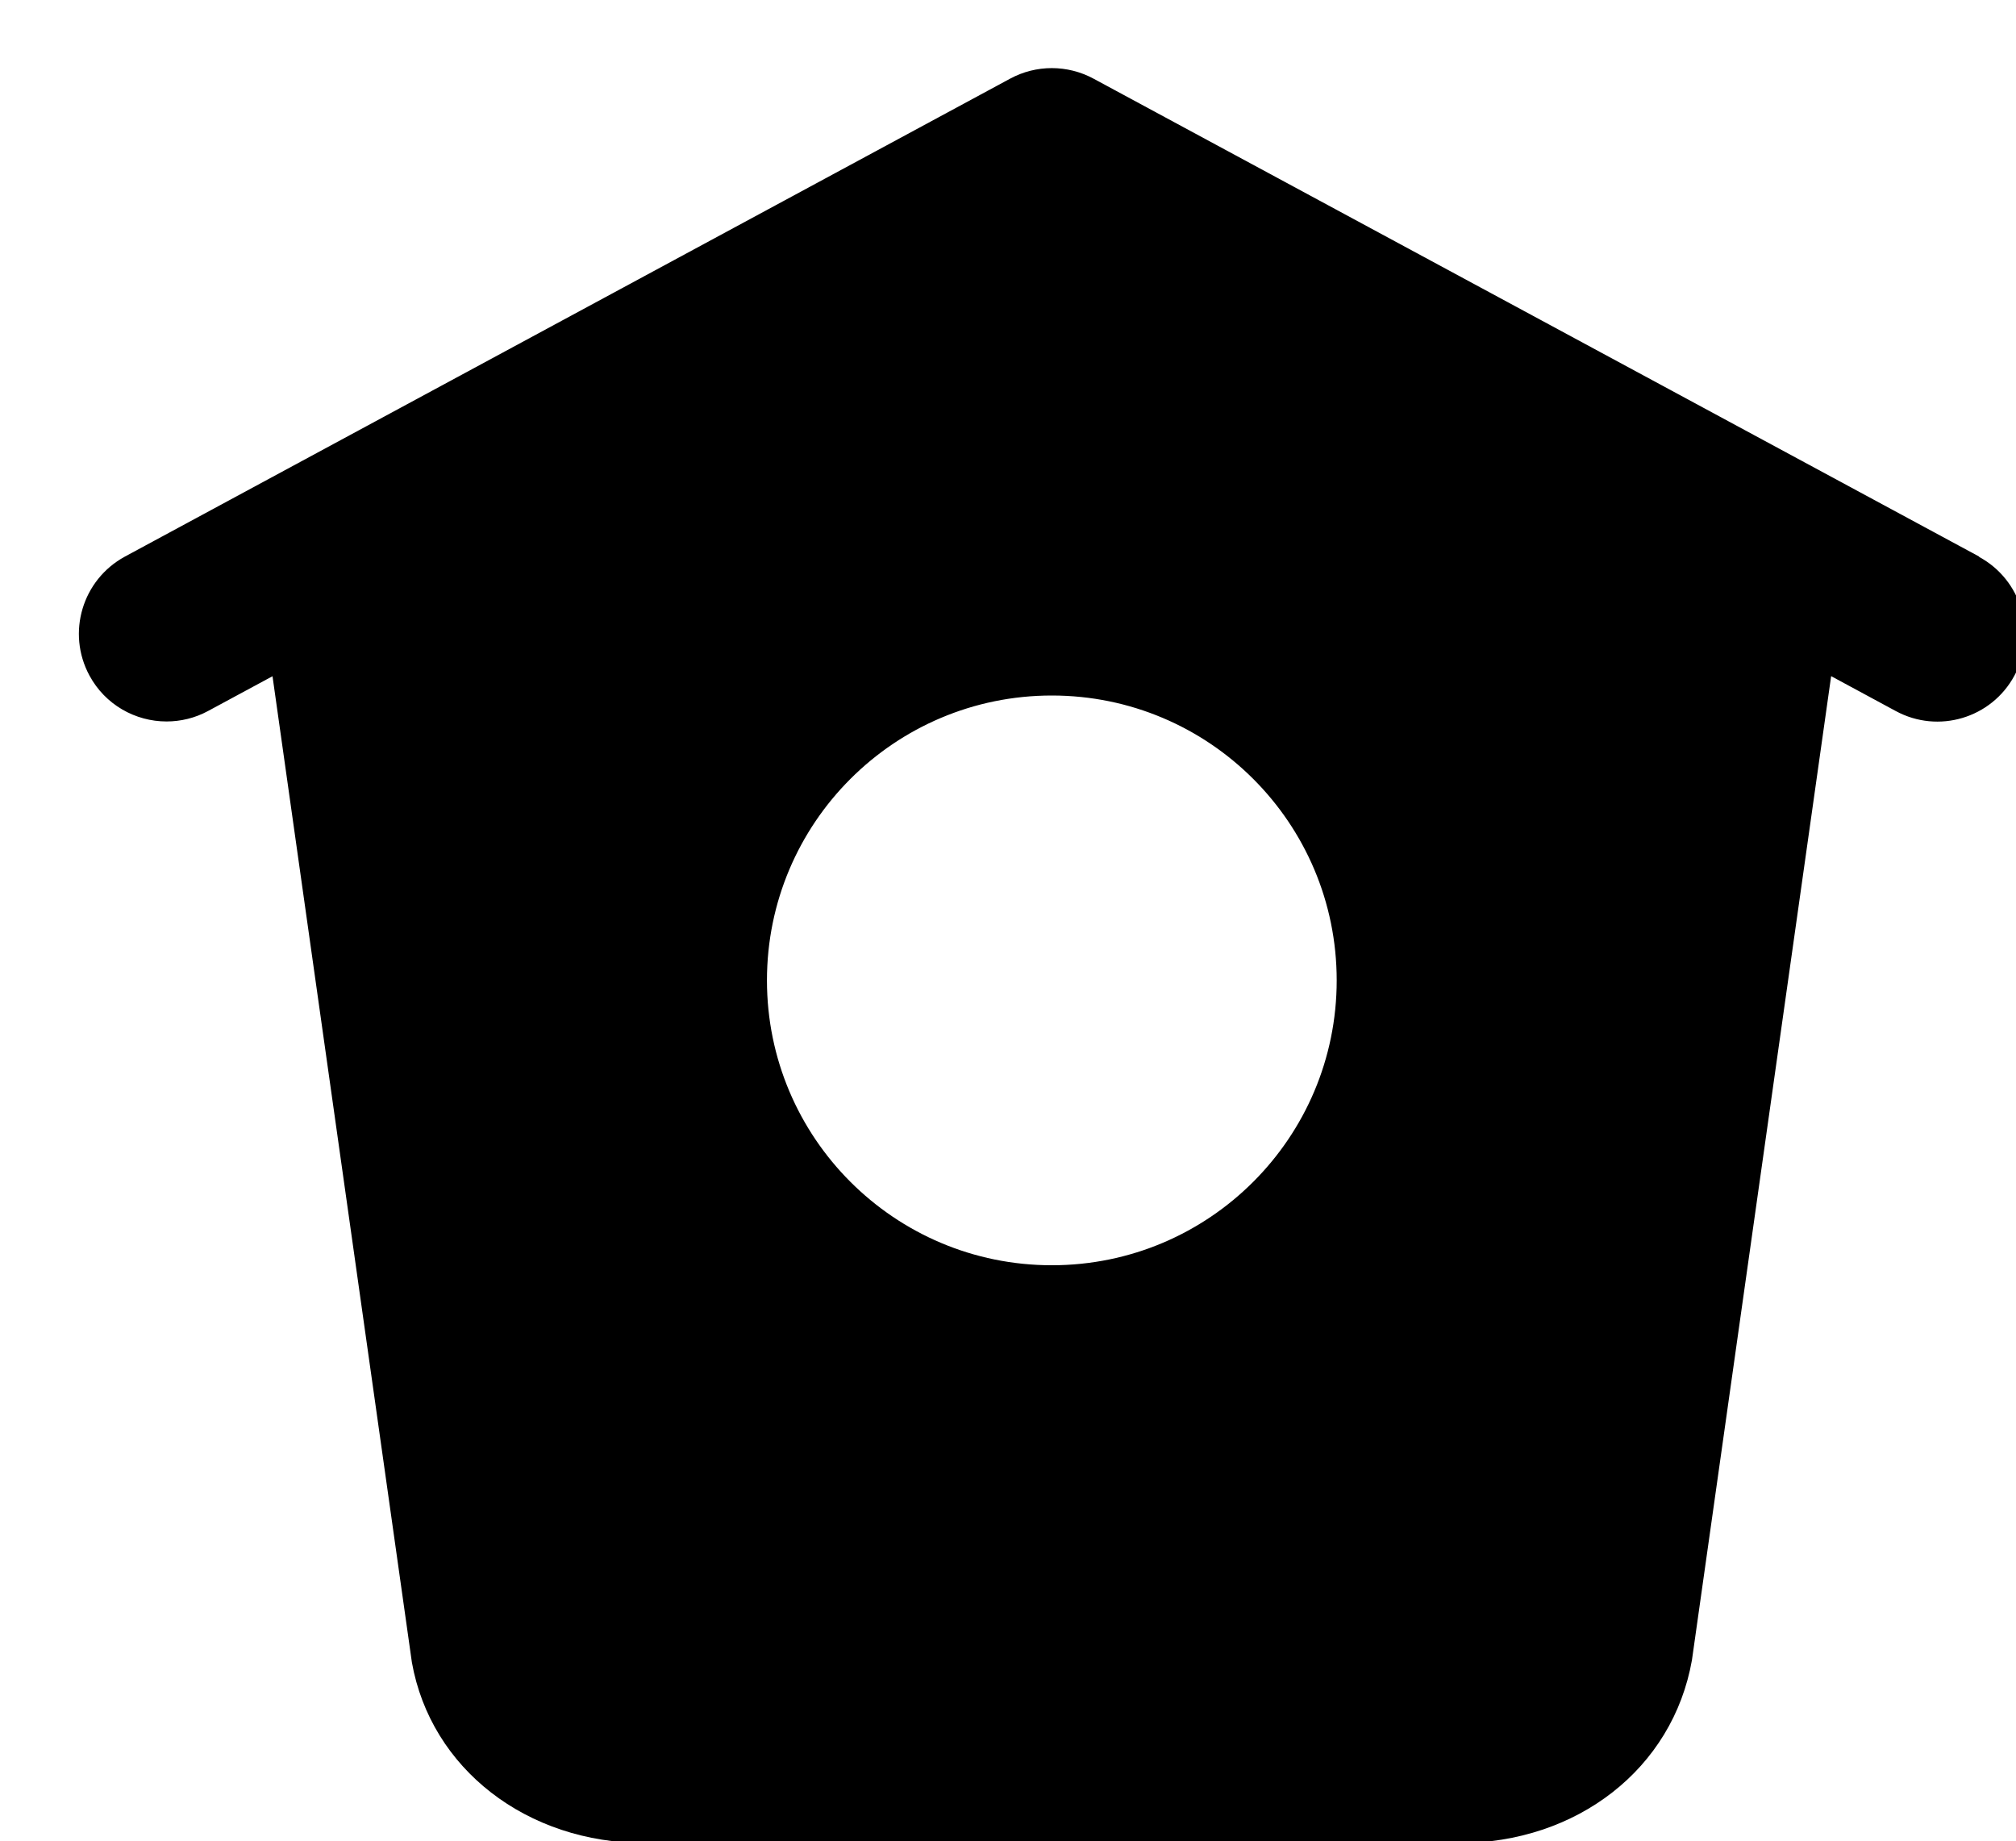
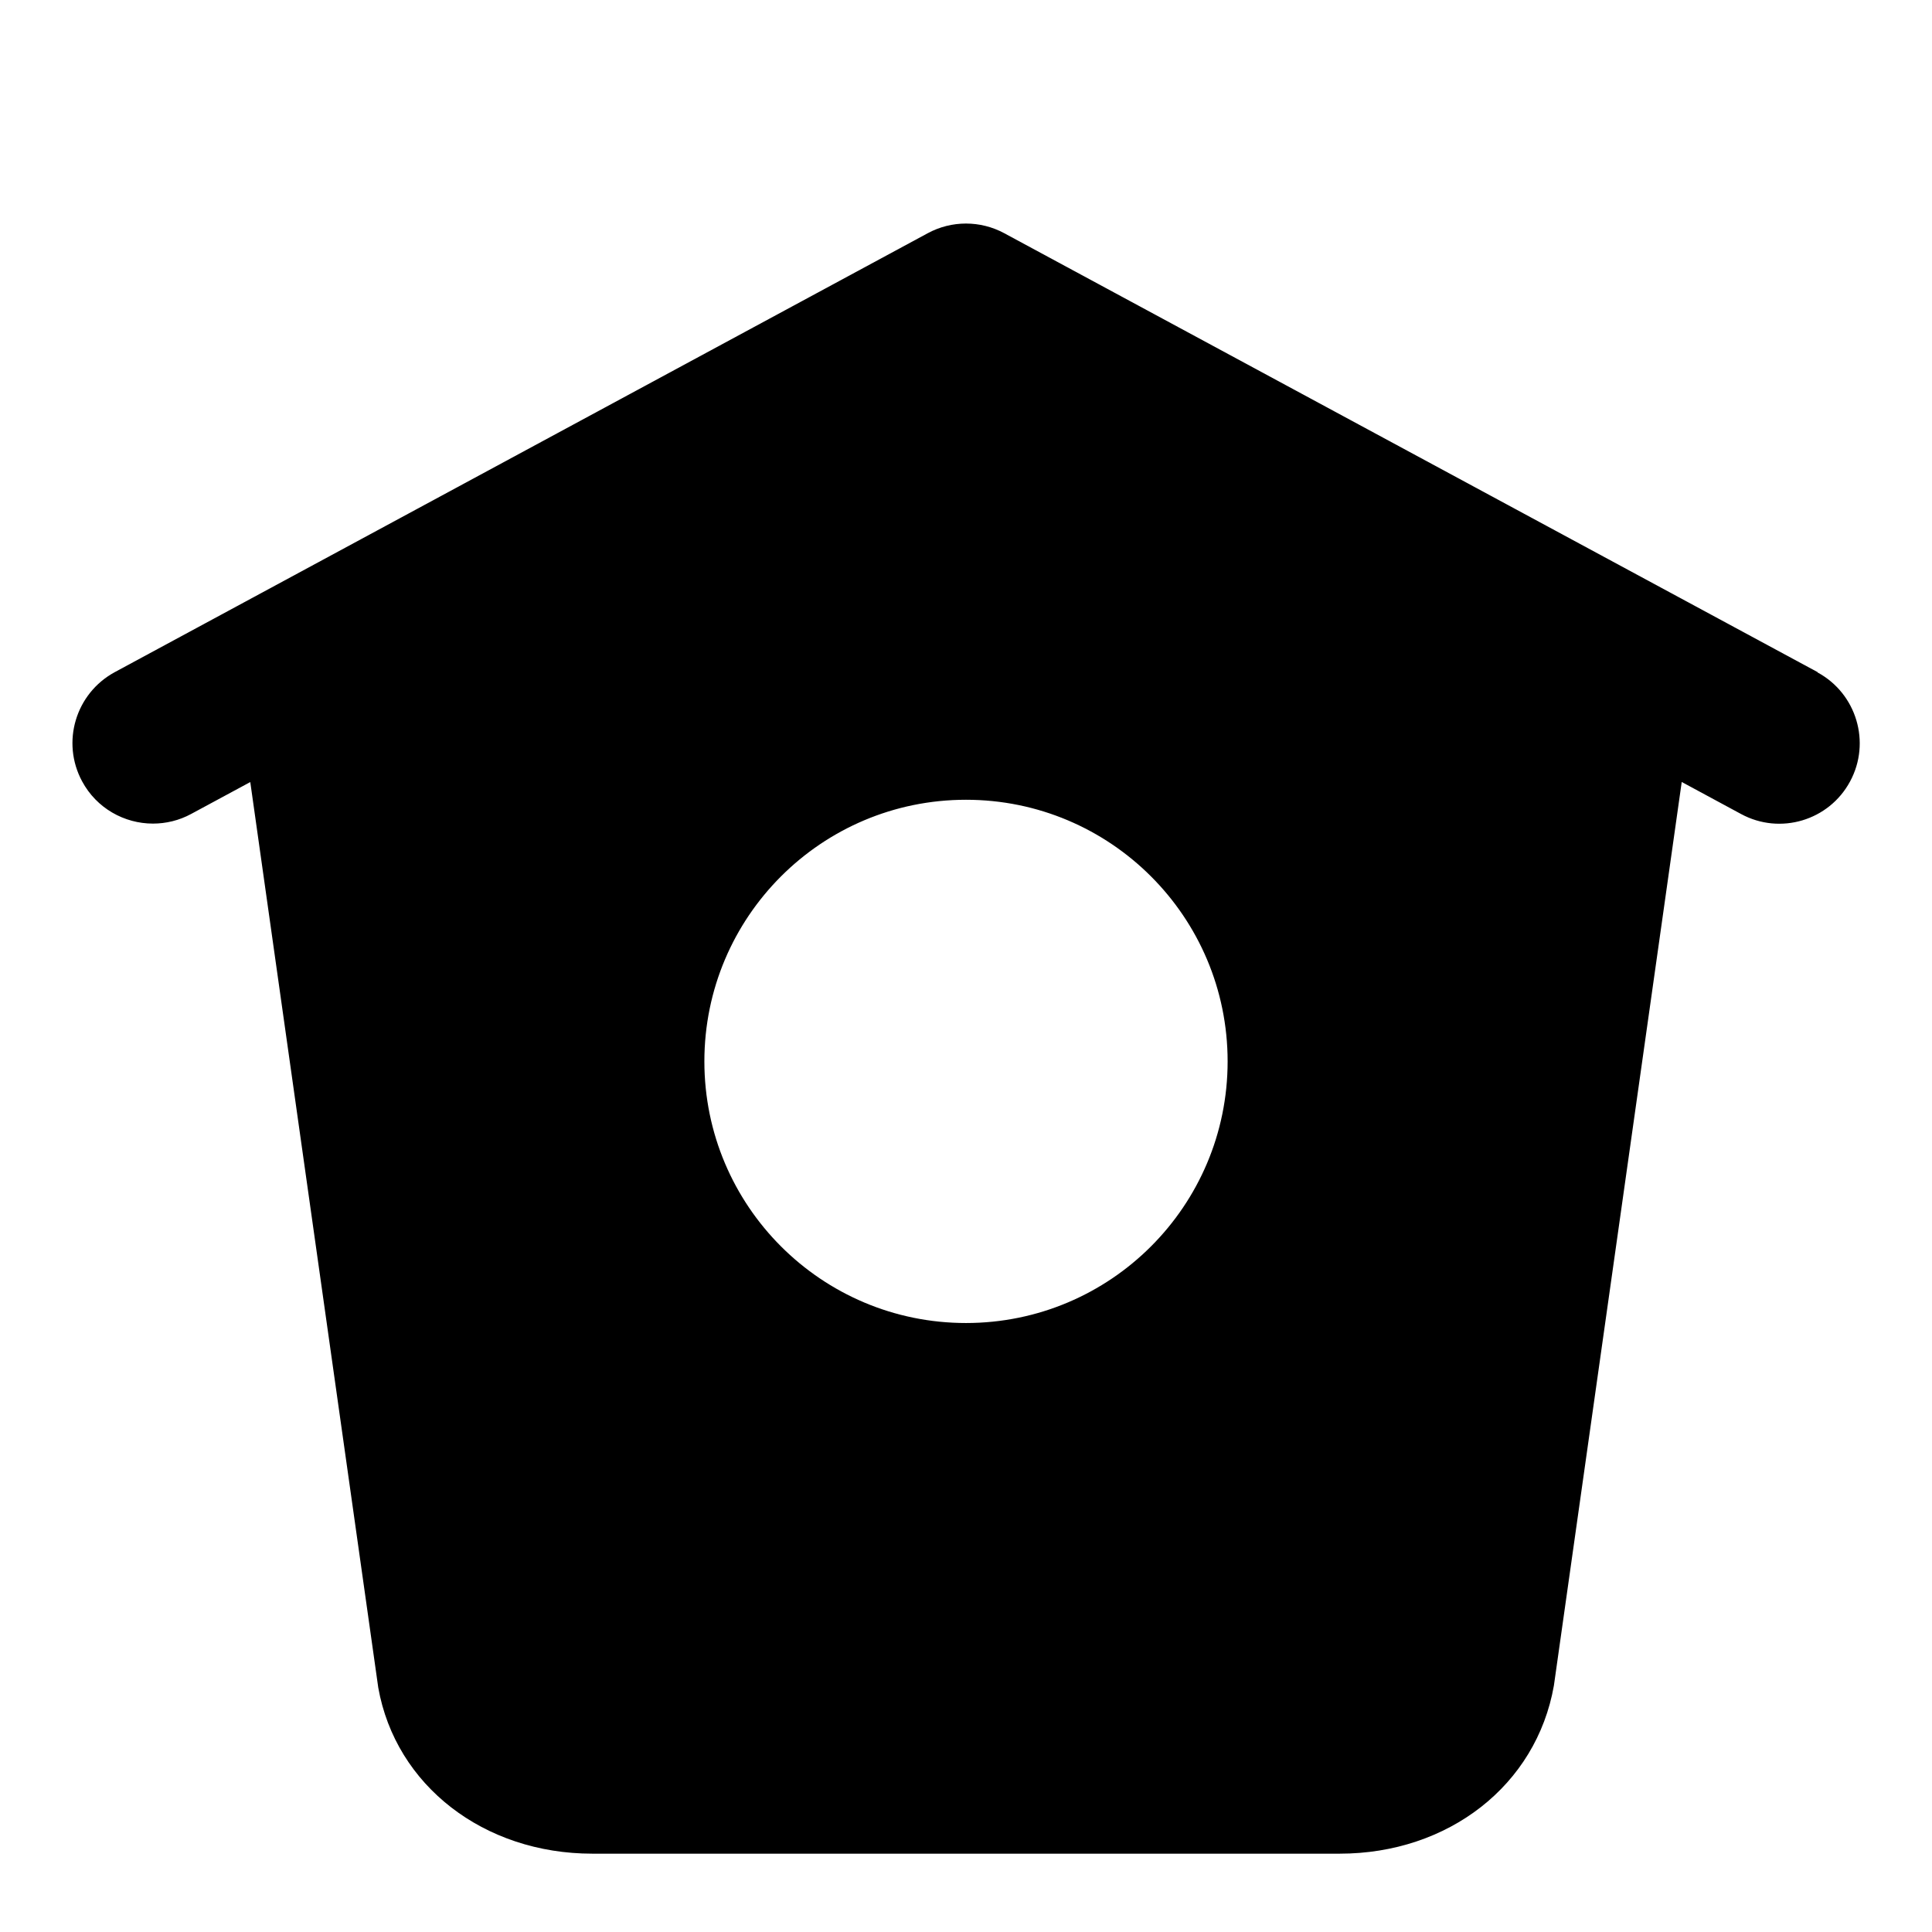
- <svg xmlns="http://www.w3.org/2000/svg" viewBox="0 0 23 21" fill="currentColor">
+ <svg xmlns="http://www.w3.org/2000/svg" viewBox="0 -2 24 24" fill="currentColor">
  <path d="M22.58 6.35L12.475 0.897C12.178 0.737 11.821 0.737 11.525 0.897L1.425 6.35C0.939 6.614 0.758 7.22 1.02 7.706C1.2 8.041 1.545 8.231 1.9 8.231C2.06 8.231 2.224 8.193 2.375 8.111L3.109 7.715L4.699 18.965C4.915 20.179 6.009 21.027 7.359 21.027H16.641C17.991 21.027 19.085 20.179 19.303 18.939L20.891 7.714L21.628 8.112C22.113 8.375 22.72 8.194 22.982 7.708C23.245 7.222 23.062 6.615 22.578 6.353L22.58 6.35ZM12 14.435C10.205 14.435 8.75 12.98 8.75 11.185C8.75 9.39 10.205 7.935 12 7.935C13.795 7.935 15.25 9.39 15.25 11.185C15.25 12.98 13.795 14.435 12 14.435Z" fill="currentColor" />
</svg>
